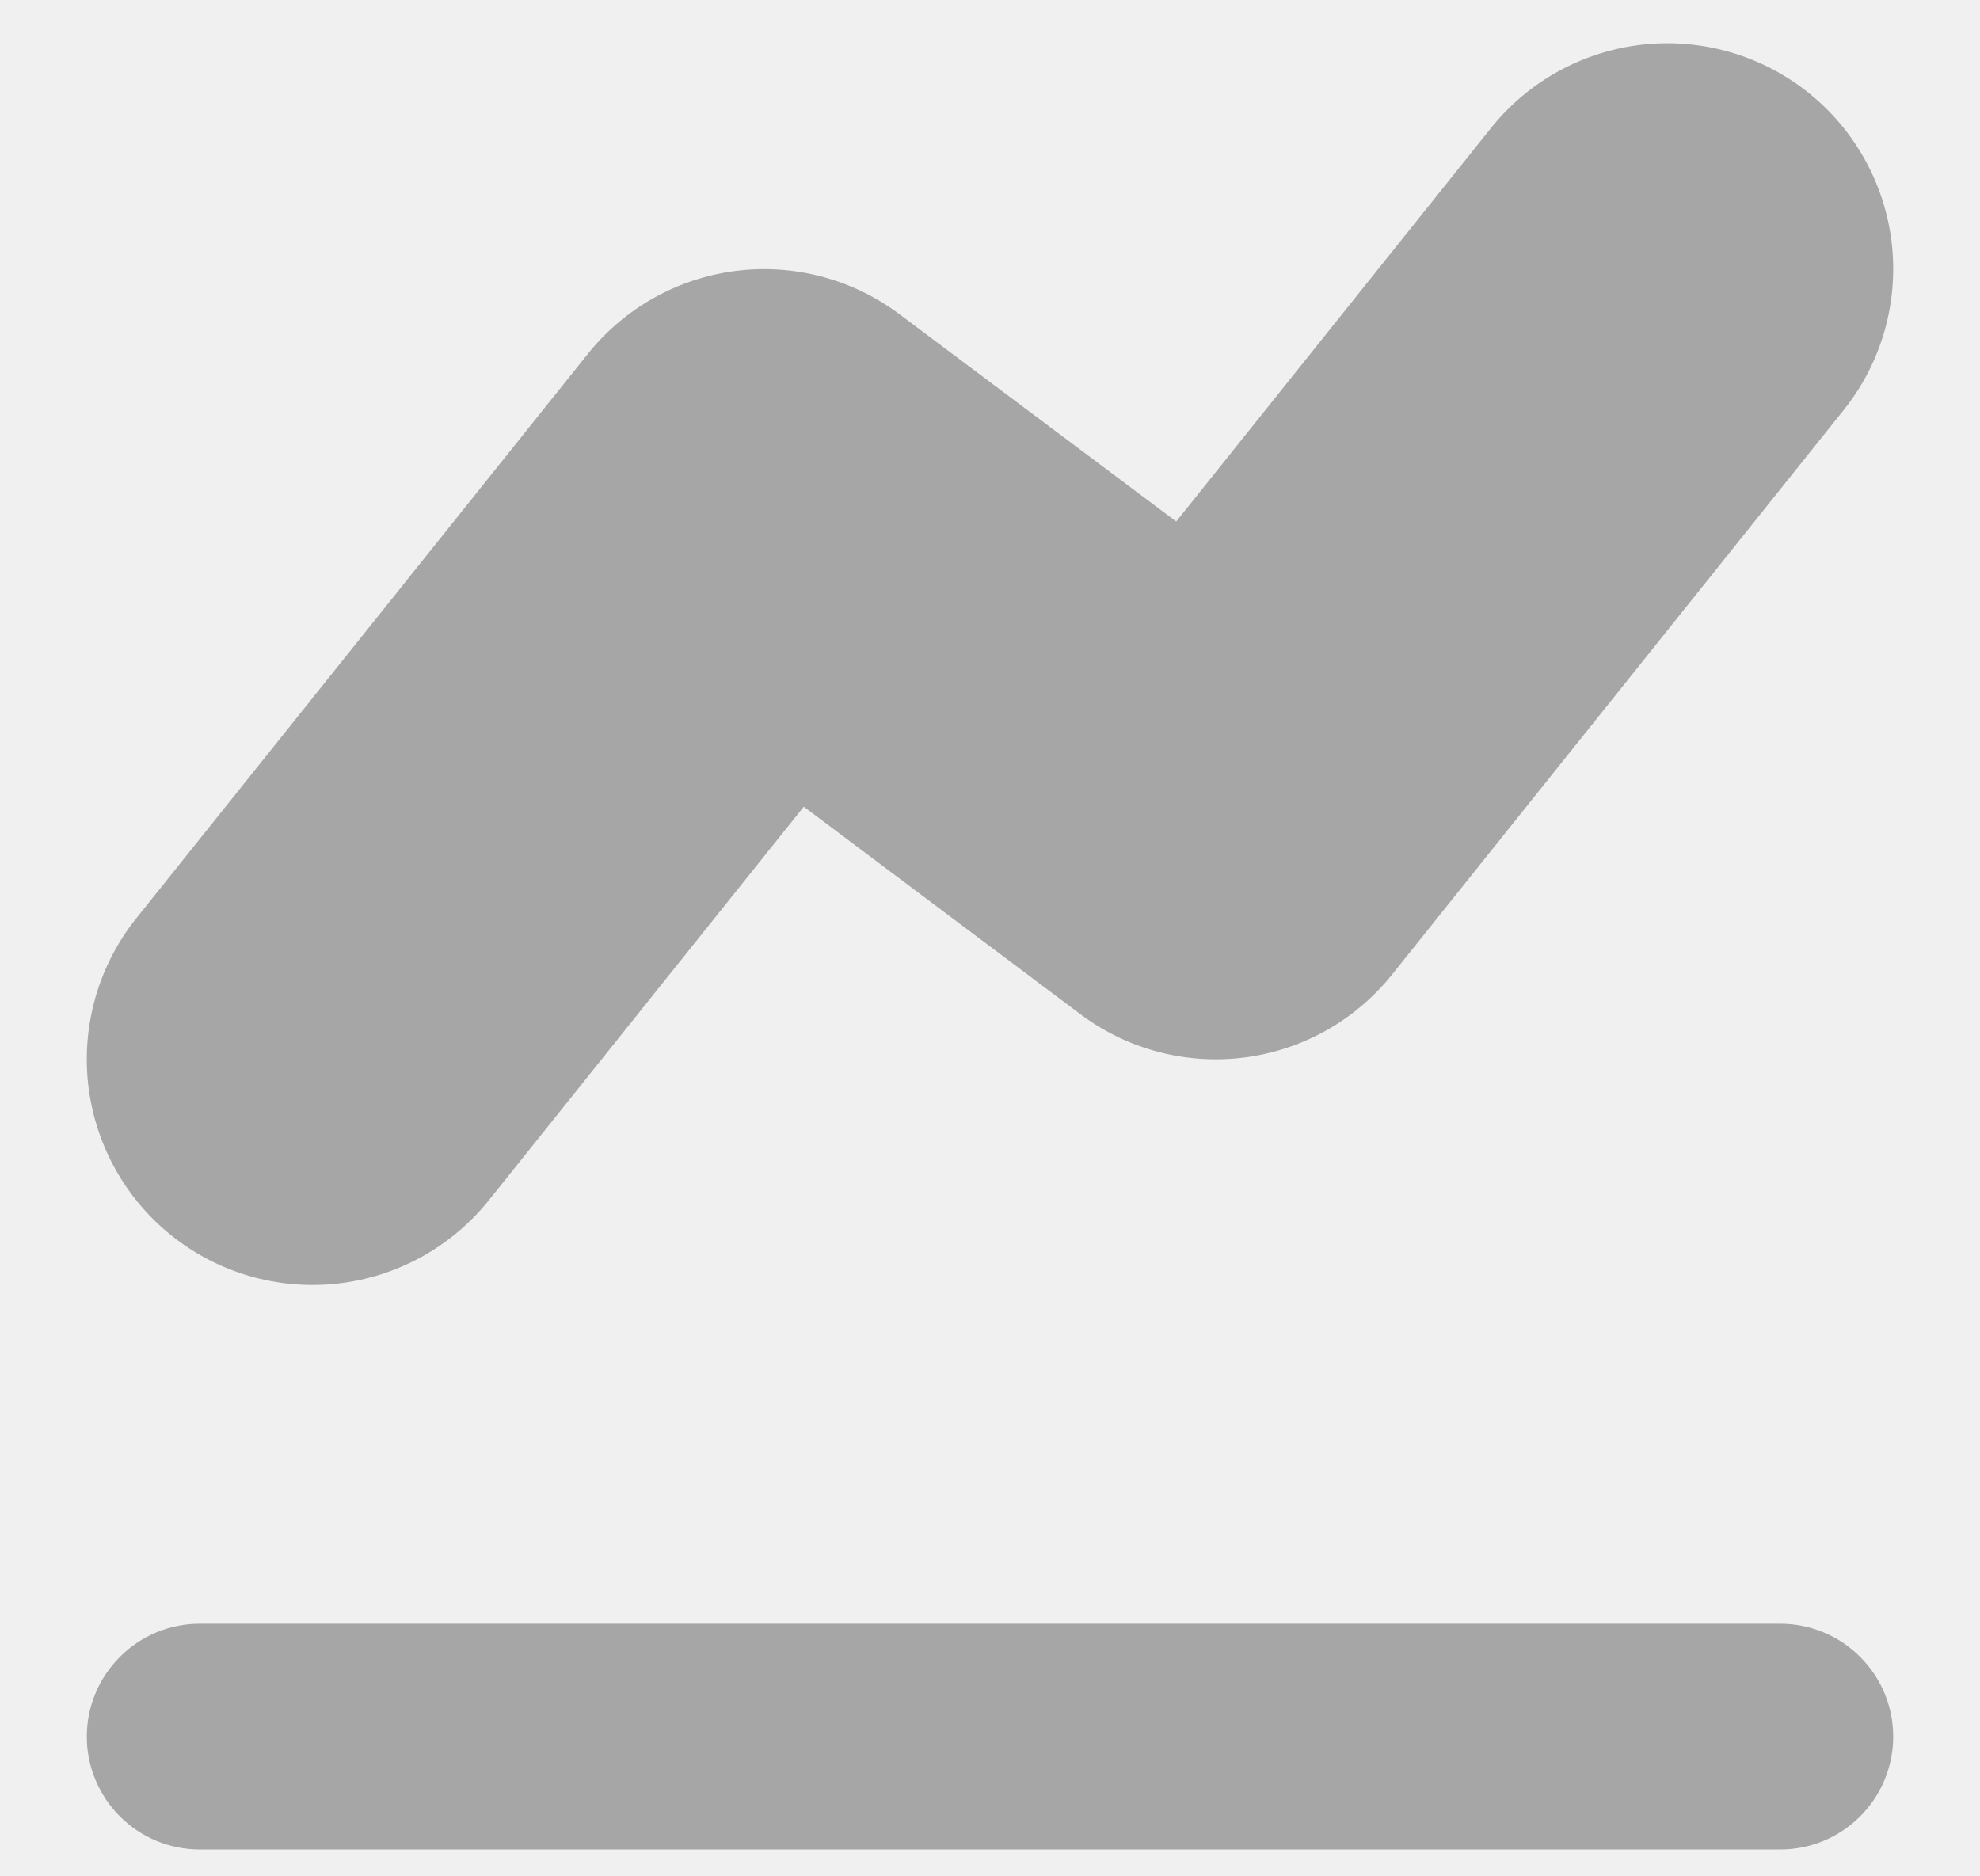
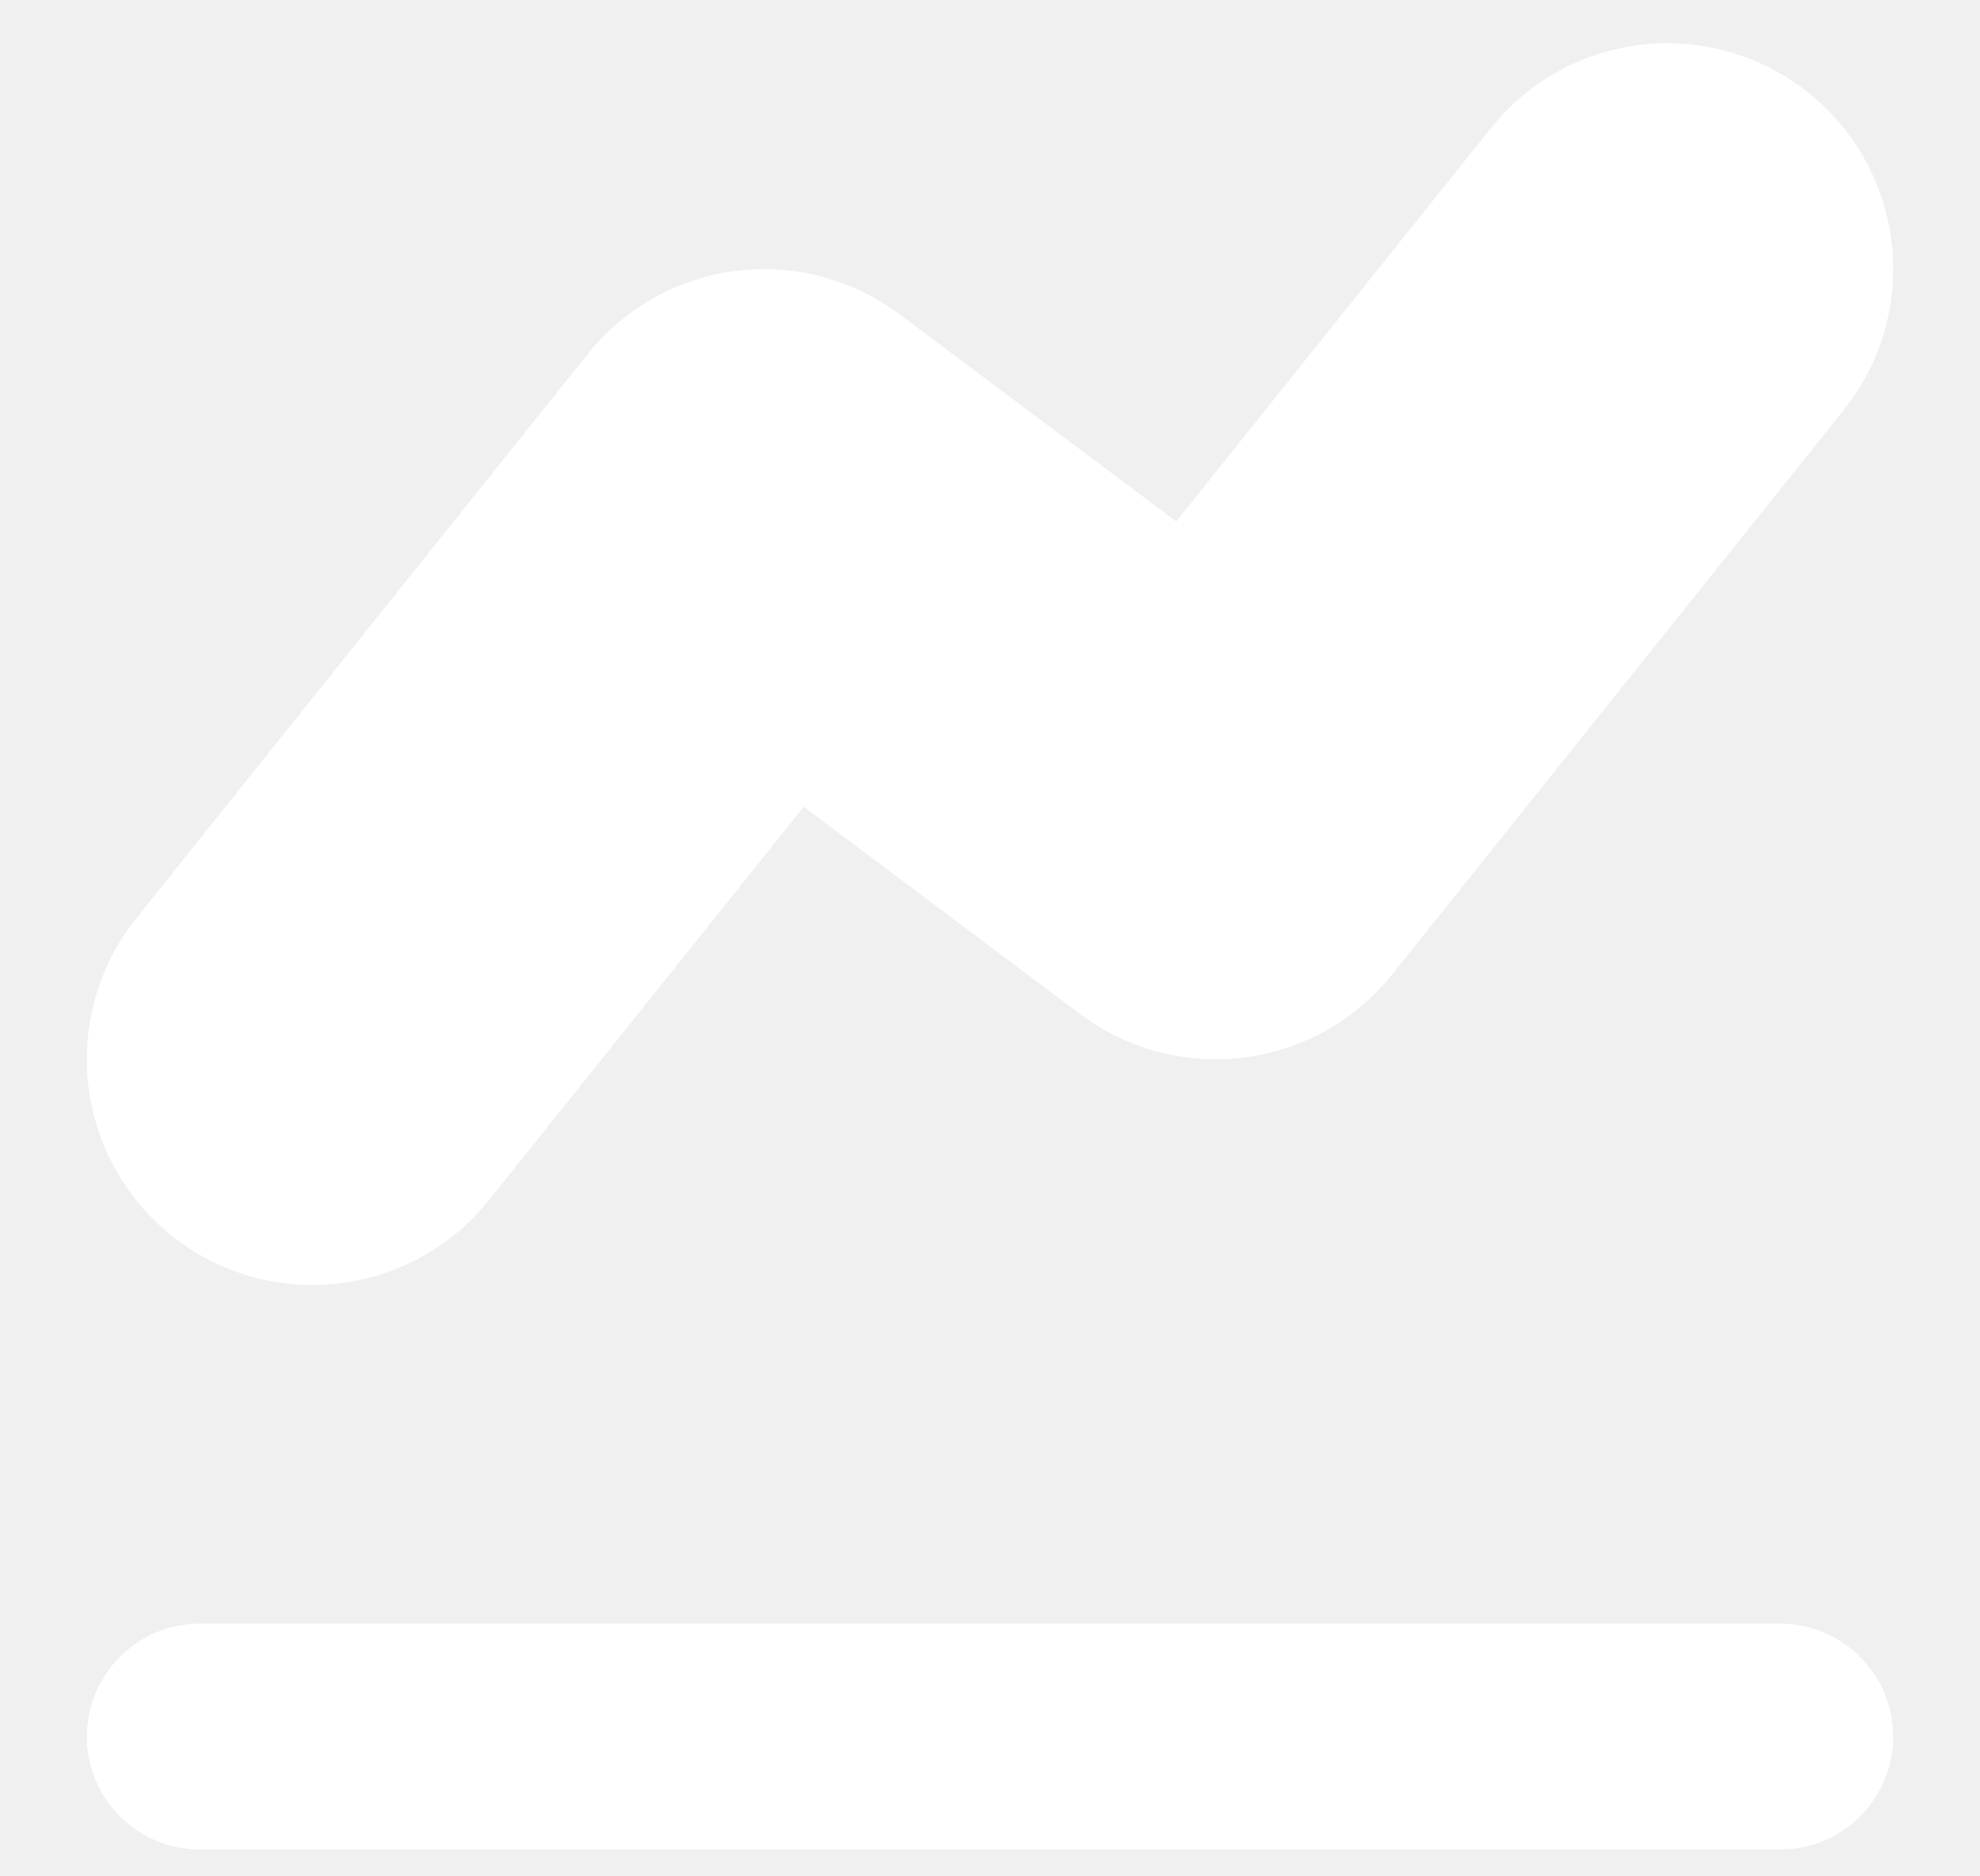
<svg xmlns="http://www.w3.org/2000/svg" width="19" height="18" viewBox="0 0 19 18" fill="none">
-   <path d="M1.646 11.858C2.095 12.217 2.668 12.383 3.239 12.319C3.81 12.255 4.332 11.967 4.691 11.519L7.713 7.742L10.367 9.733C10.817 10.071 11.382 10.22 11.94 10.149C12.499 10.078 13.007 9.792 13.359 9.352L17.692 3.935C18.051 3.487 18.217 2.914 18.154 2.342C18.09 1.771 17.802 1.249 17.354 0.89C16.905 0.531 16.332 0.365 15.761 0.428C15.19 0.492 14.667 0.779 14.308 1.228L11.287 5.005L8.633 3.017C8.183 2.679 7.619 2.529 7.06 2.6C6.502 2.671 5.993 2.956 5.641 3.396L1.308 8.813C0.949 9.261 0.783 9.834 0.846 10.405C0.91 10.976 1.197 11.499 1.646 11.858ZM1.917 17.75H17.083C17.371 17.75 17.646 17.636 17.849 17.433C18.053 17.23 18.167 16.954 18.167 16.667C18.167 16.379 18.053 16.104 17.849 15.901C17.646 15.697 17.371 15.583 17.083 15.583H1.917C1.629 15.583 1.354 15.697 1.151 15.901C0.948 16.104 0.833 16.379 0.833 16.667C0.833 16.954 0.948 17.23 1.151 17.433C1.354 17.636 1.629 17.75 1.917 17.75Z" fill="#A6A6A6" />
+   <path d="M1.646 11.858C2.095 12.217 2.668 12.383 3.239 12.319C3.81 12.255 4.332 11.967 4.691 11.519L7.713 7.742L10.367 9.733C10.817 10.071 11.382 10.22 11.94 10.149C12.499 10.078 13.007 9.792 13.359 9.352L17.692 3.935C18.051 3.487 18.217 2.914 18.154 2.342C18.09 1.771 17.802 1.249 17.354 0.89C16.905 0.531 16.332 0.365 15.761 0.428C15.19 0.492 14.667 0.779 14.308 1.228L11.287 5.005L8.633 3.017C8.183 2.679 7.619 2.529 7.06 2.6C6.502 2.671 5.993 2.956 5.641 3.396L1.308 8.813C0.949 9.261 0.783 9.834 0.846 10.405C0.91 10.976 1.197 11.499 1.646 11.858ZM1.917 17.75H17.083C17.371 17.75 17.646 17.636 17.849 17.433C18.053 17.23 18.167 16.954 18.167 16.667C18.167 16.379 18.053 16.104 17.849 15.901C17.646 15.697 17.371 15.583 17.083 15.583H1.917C1.629 15.583 1.354 15.697 1.151 15.901C0.948 16.104 0.833 16.379 0.833 16.667C0.833 16.954 0.948 17.23 1.151 17.433C1.354 17.636 1.629 17.75 1.917 17.75Z" fill="white" />
</svg>
